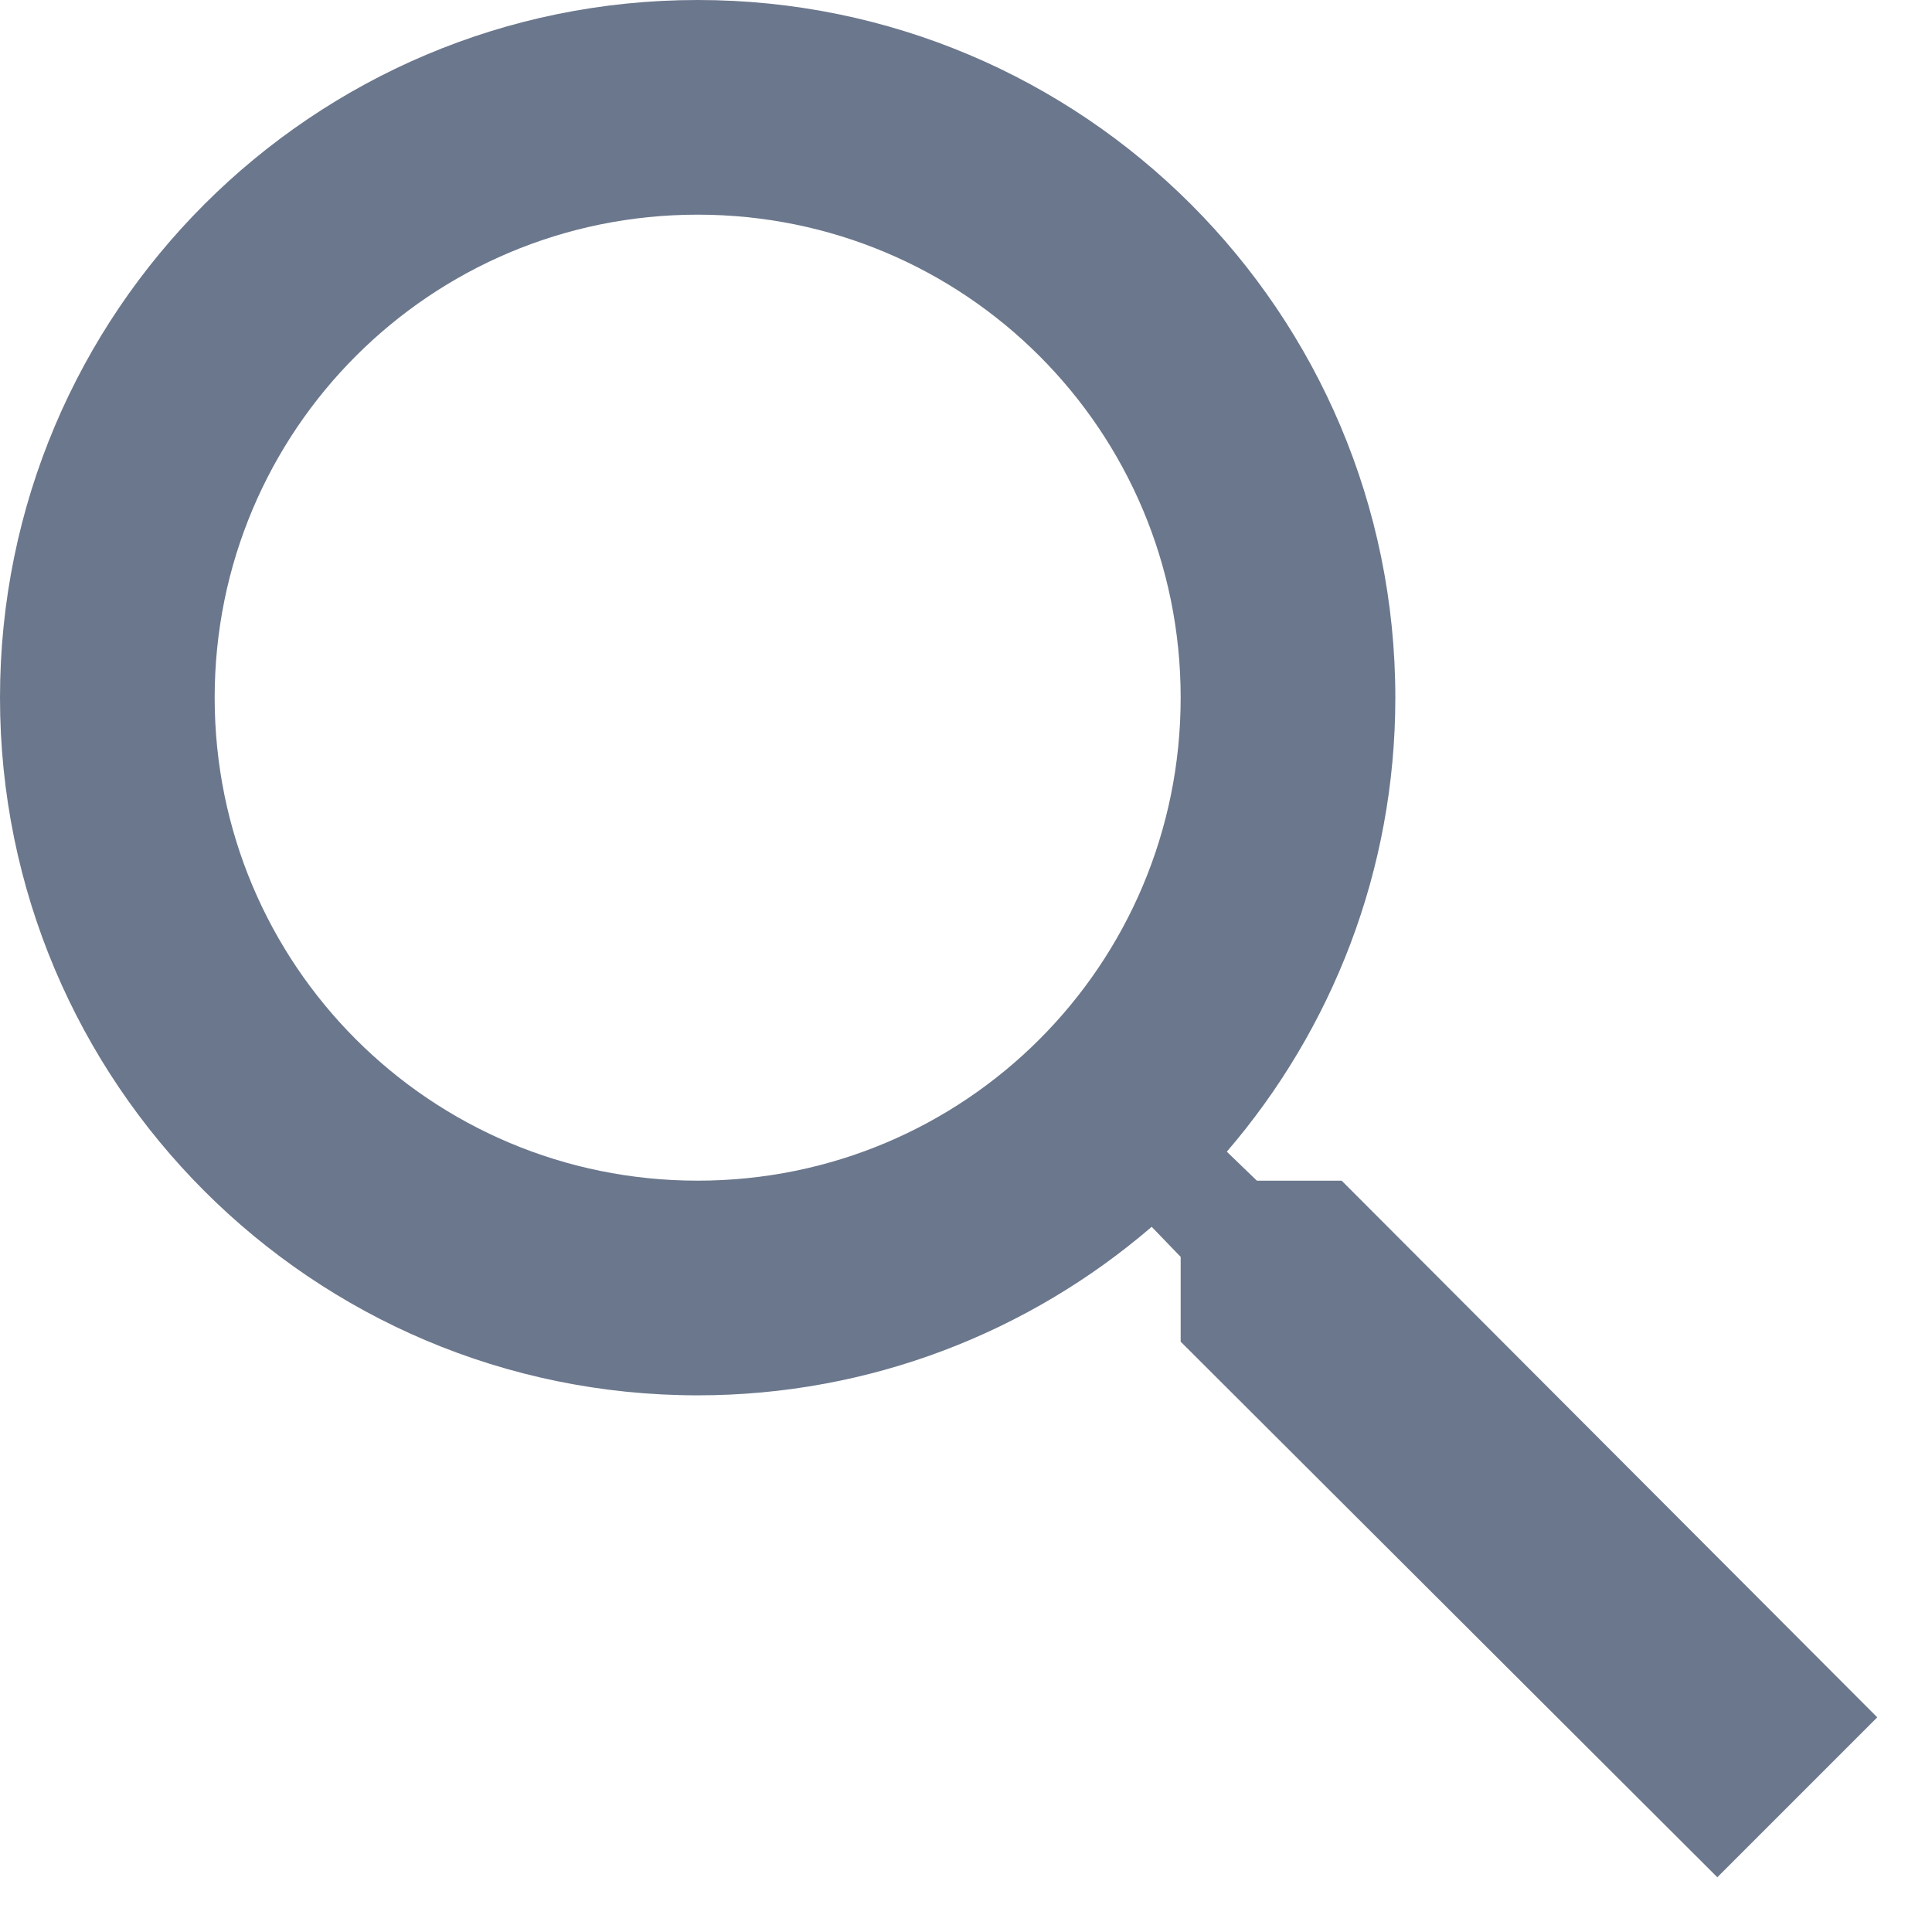
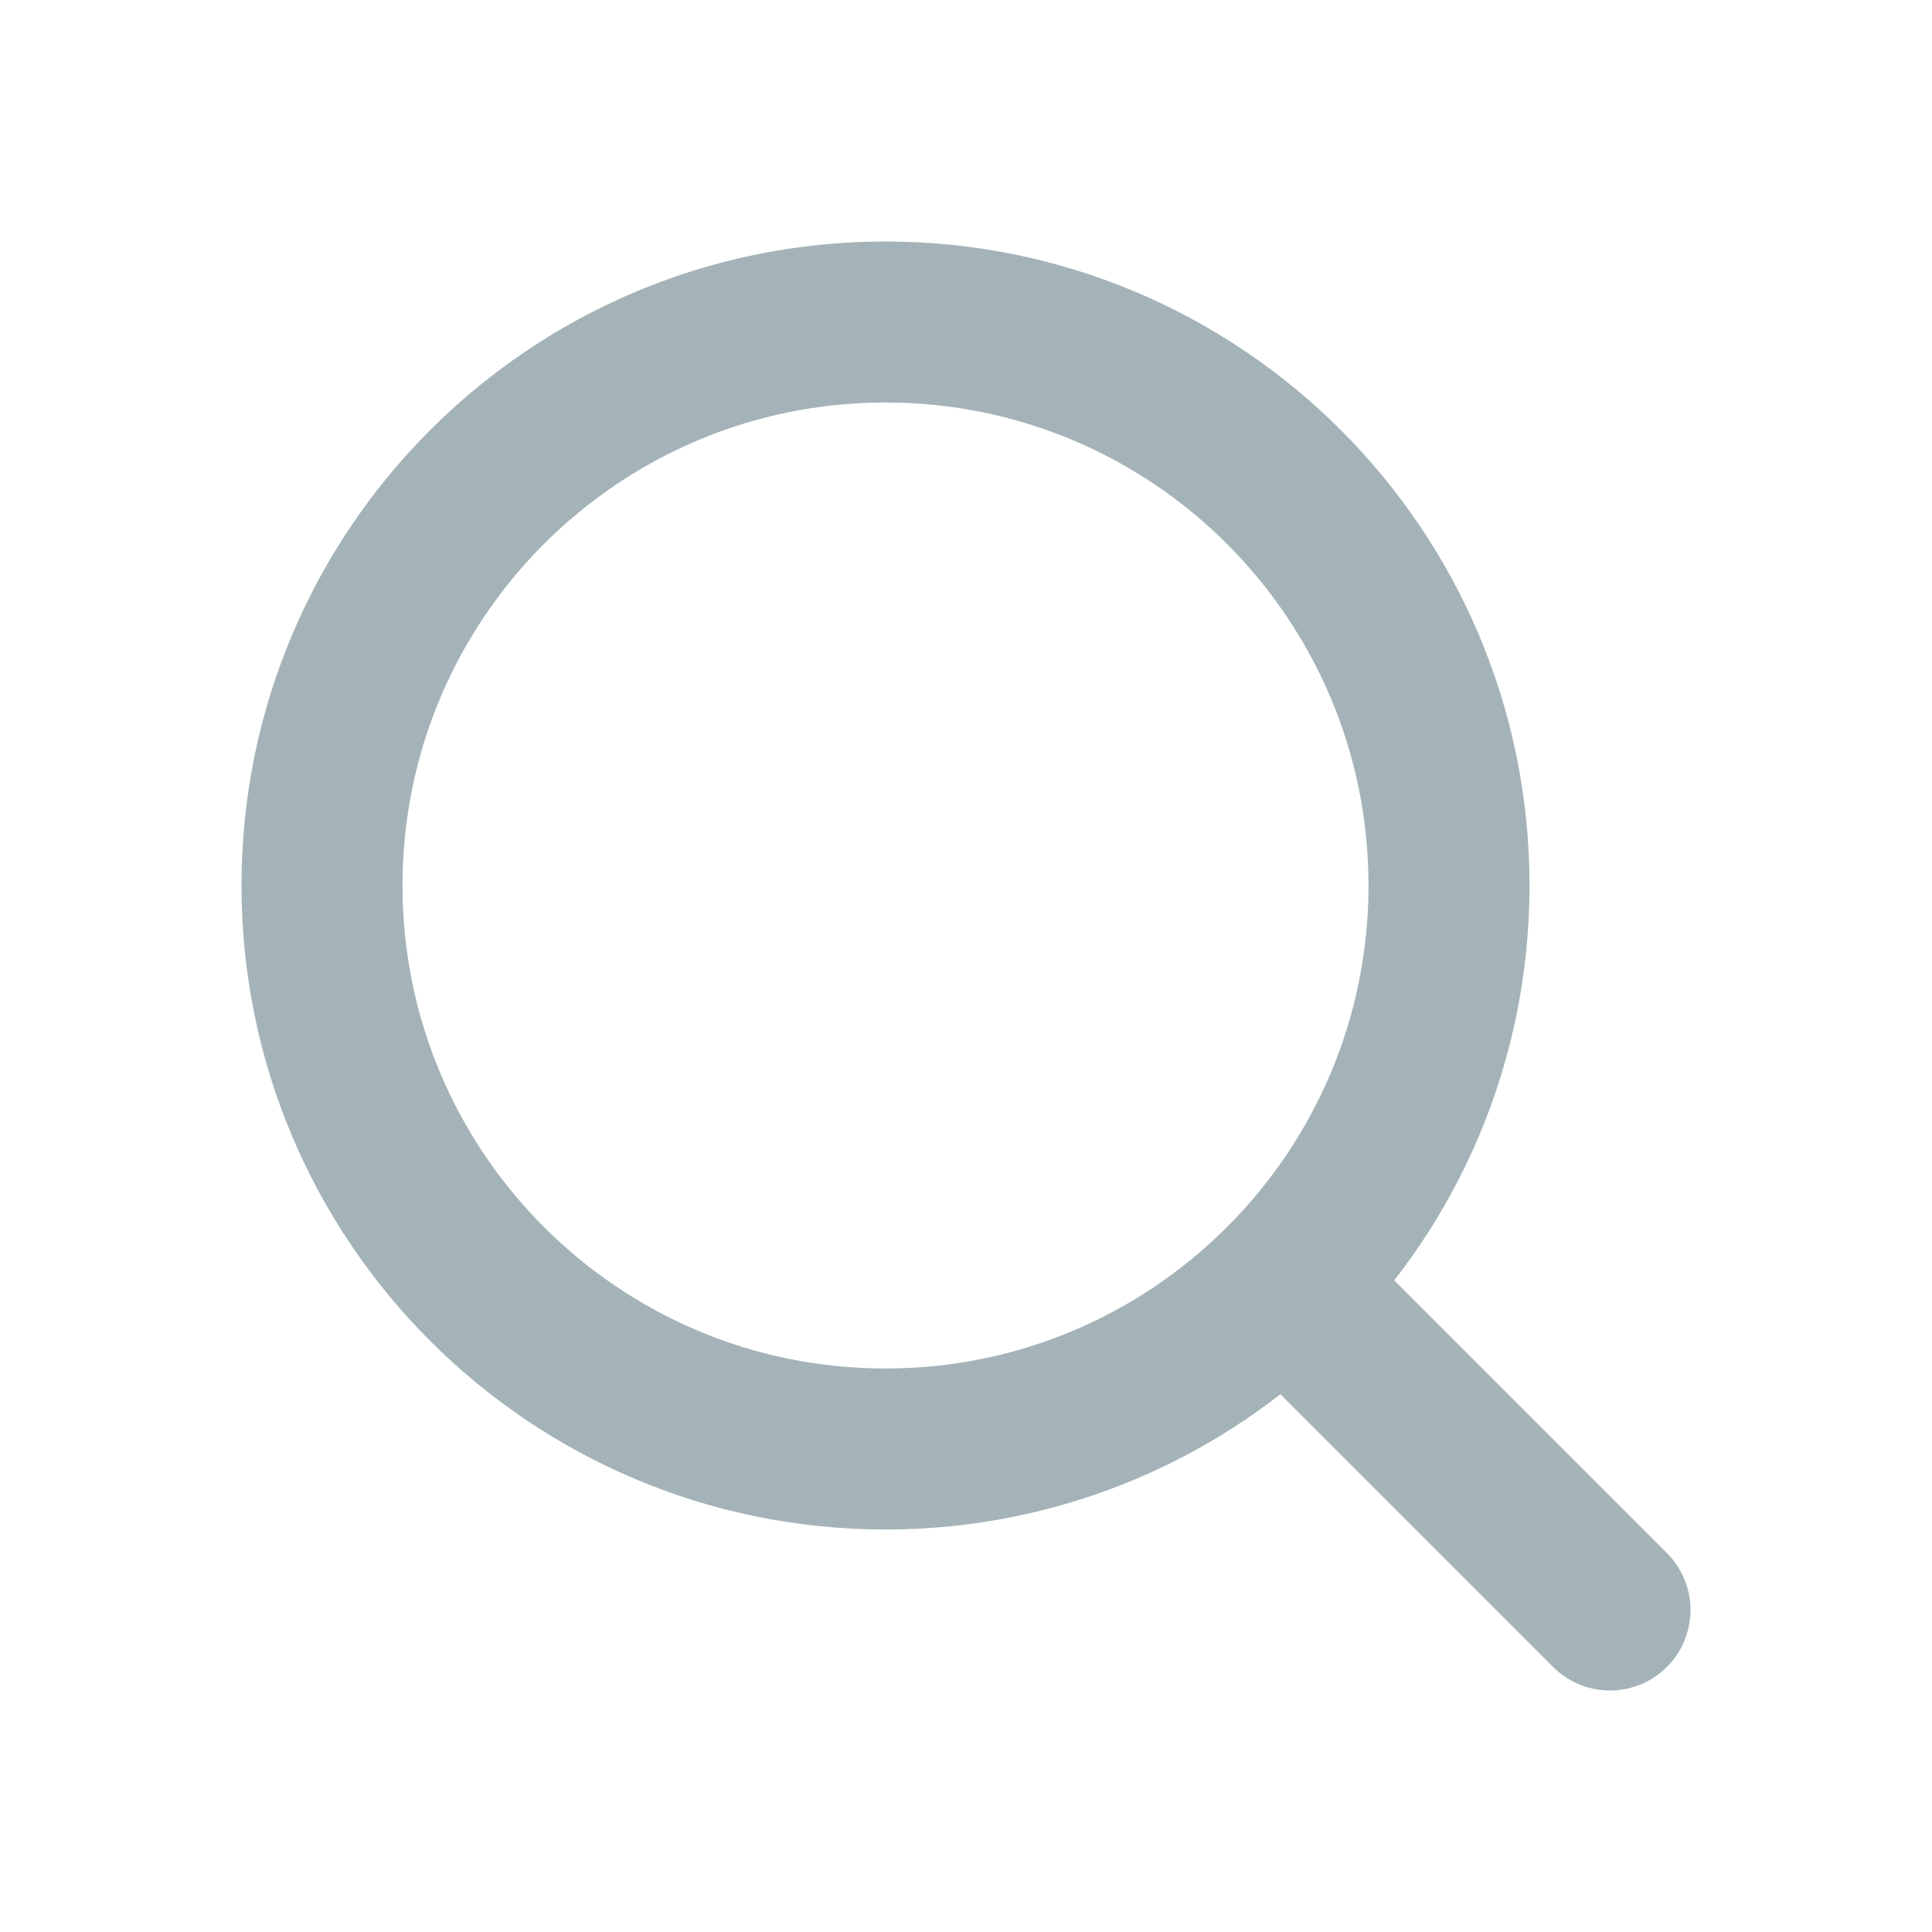
- <svg xmlns="http://www.w3.org/2000/svg" width="18" height="18" viewBox="0 0 18 18" fill="#6B778C">
-   <path d="M12.5 11H11.71L11.43 10.73C12.41 9.59 13 8.11 13 6.5C13 2.91 10.09 0 6.5 0C2.91 0 0 2.91 0 6.5C0 10.09 2.91 13 6.5 13C8.11 13 9.59 12.41 10.73 11.43L11 11.71V12.5L16 17.49L17.49 16L12.5 11ZM6.5 11C4.01 11 2 8.99 2 6.5C2 4.01 4.01 2 6.5 2C8.99 2 11 4.01 11 6.5C11 8.99 8.99 11 6.5 11Z" fill="#6B778C" />
+ <svg xmlns="http://www.w3.org/2000/svg" width="24" height="24" viewBox="0 0 24 24">
+   <g fill="none" fill-rule="evenodd" stroke="#A4B3B8" stroke-width="2" transform="translate(4 4)">
+     <circle cx="7" cy="7" r="7" />
+     <path stroke-linecap="round" d="M16 16l-3.536-3.536" />
+   </g>
</svg>
